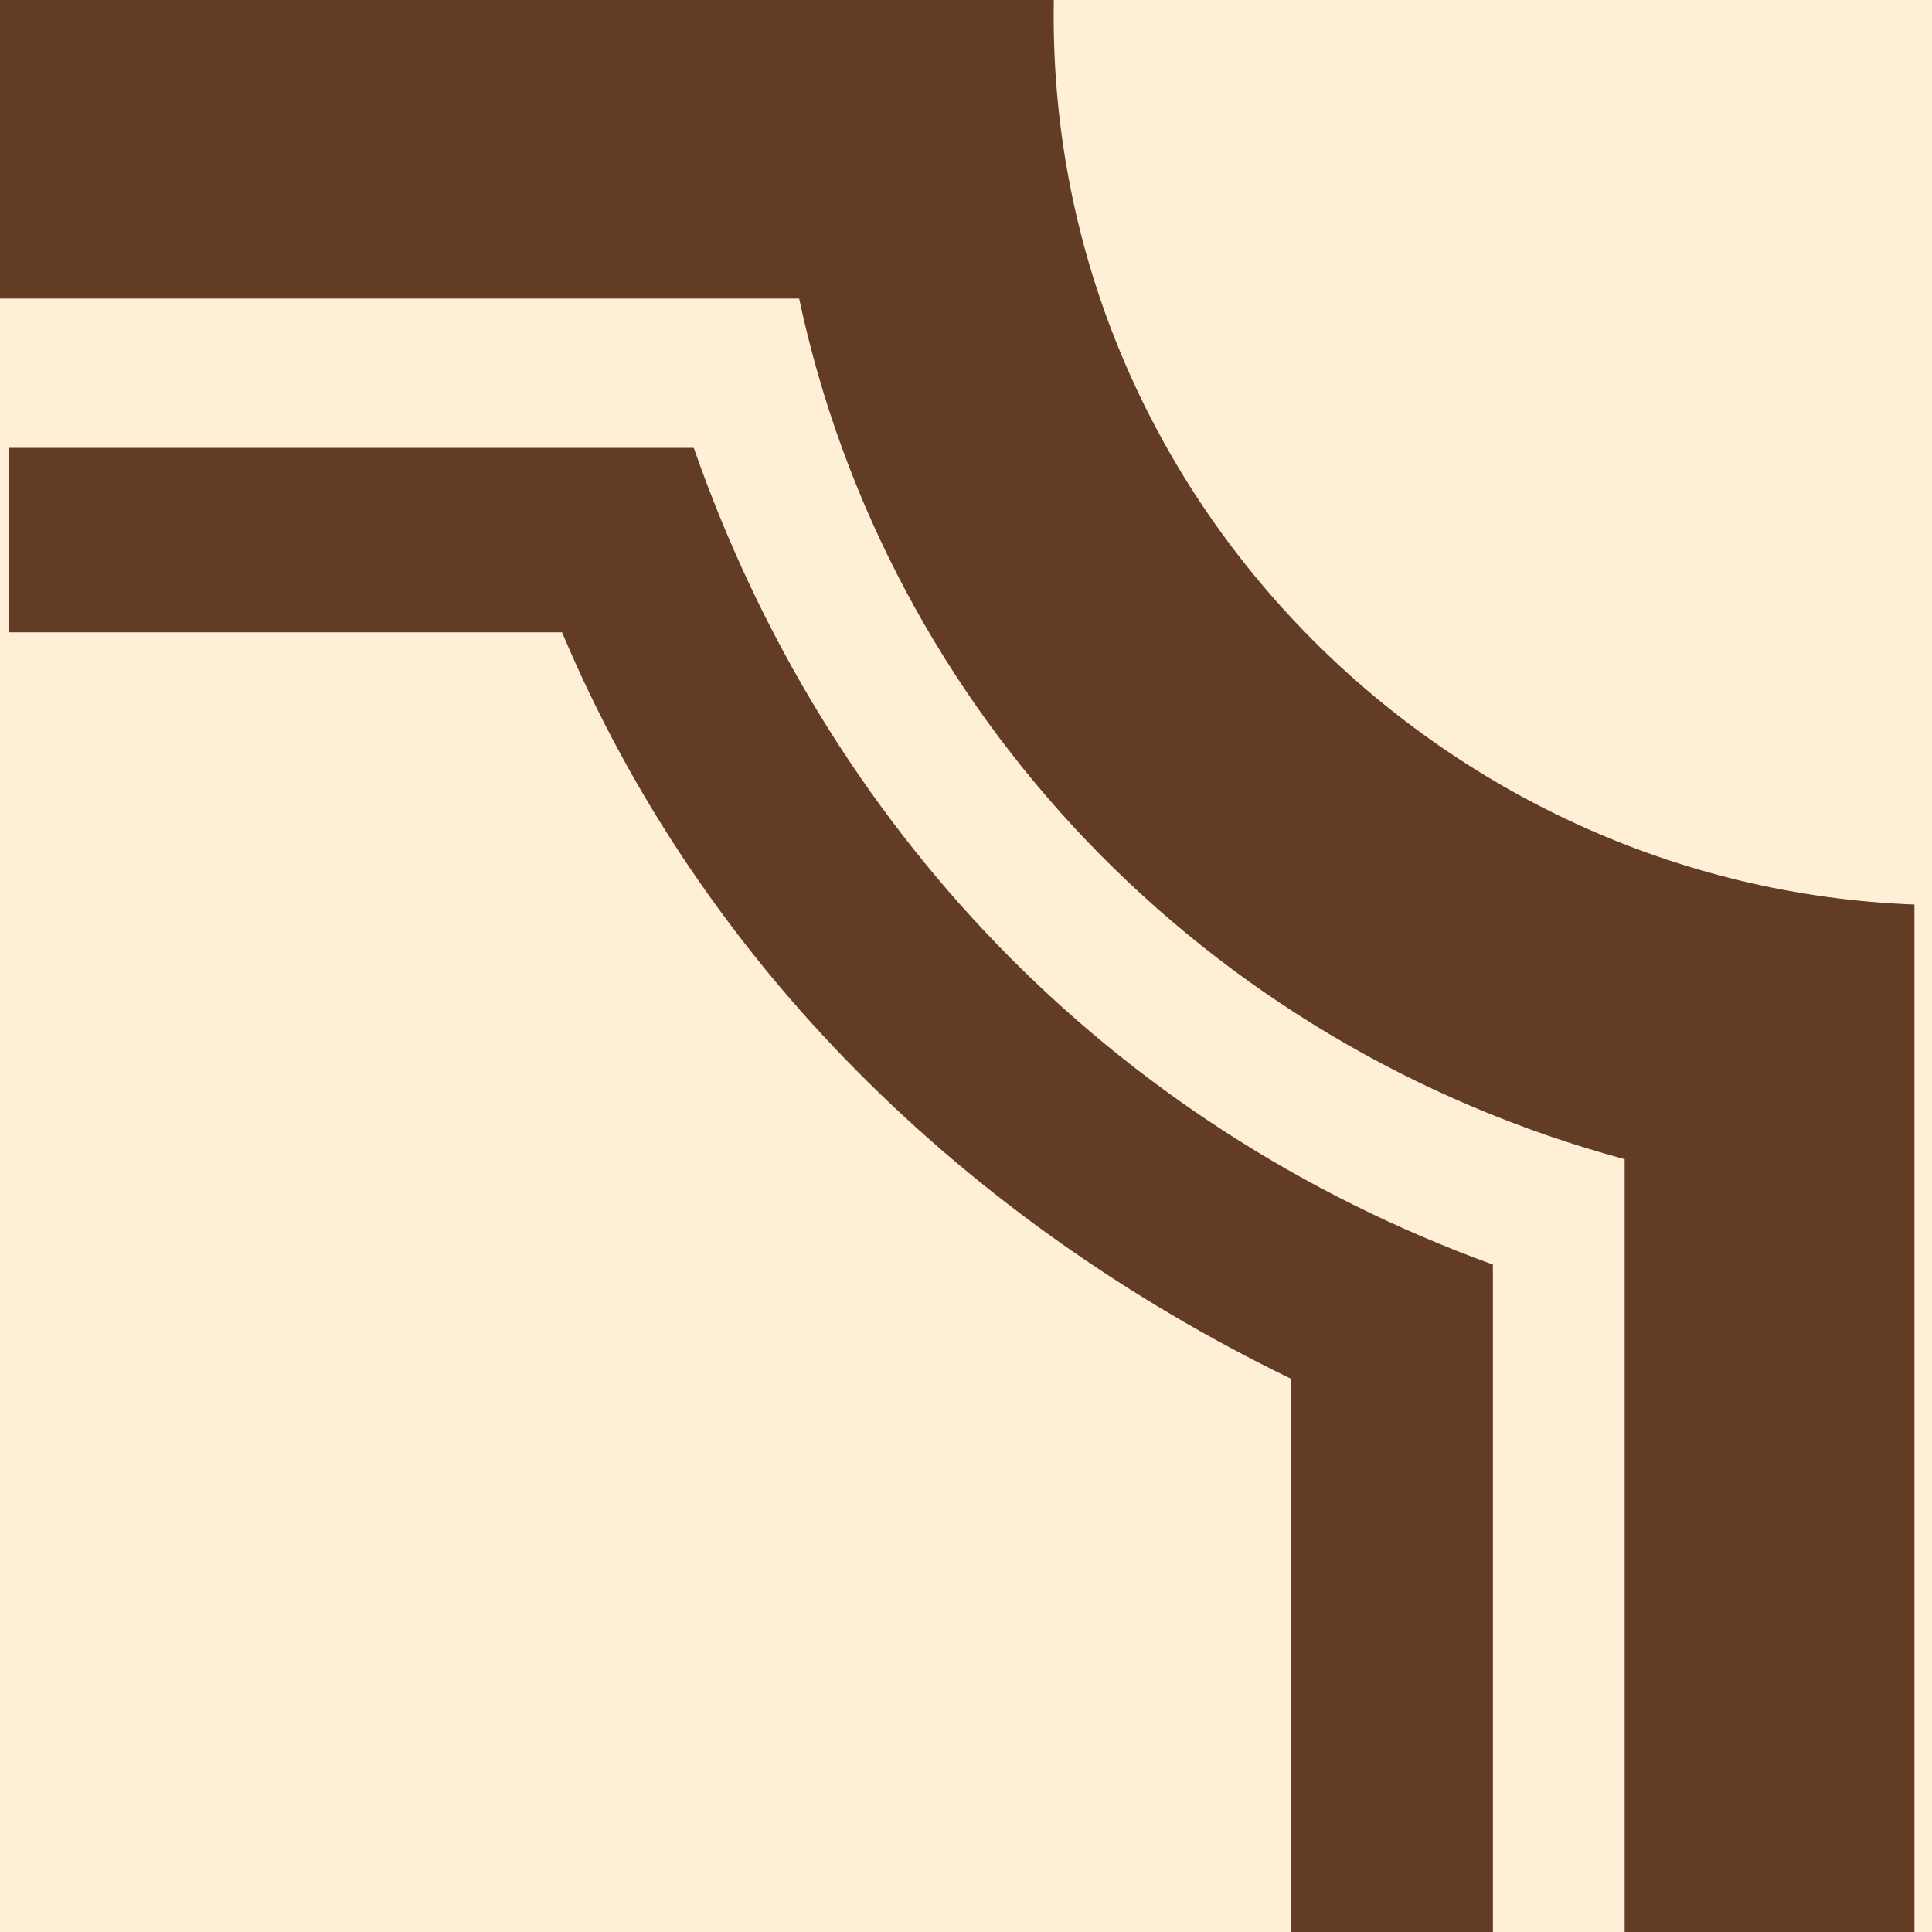
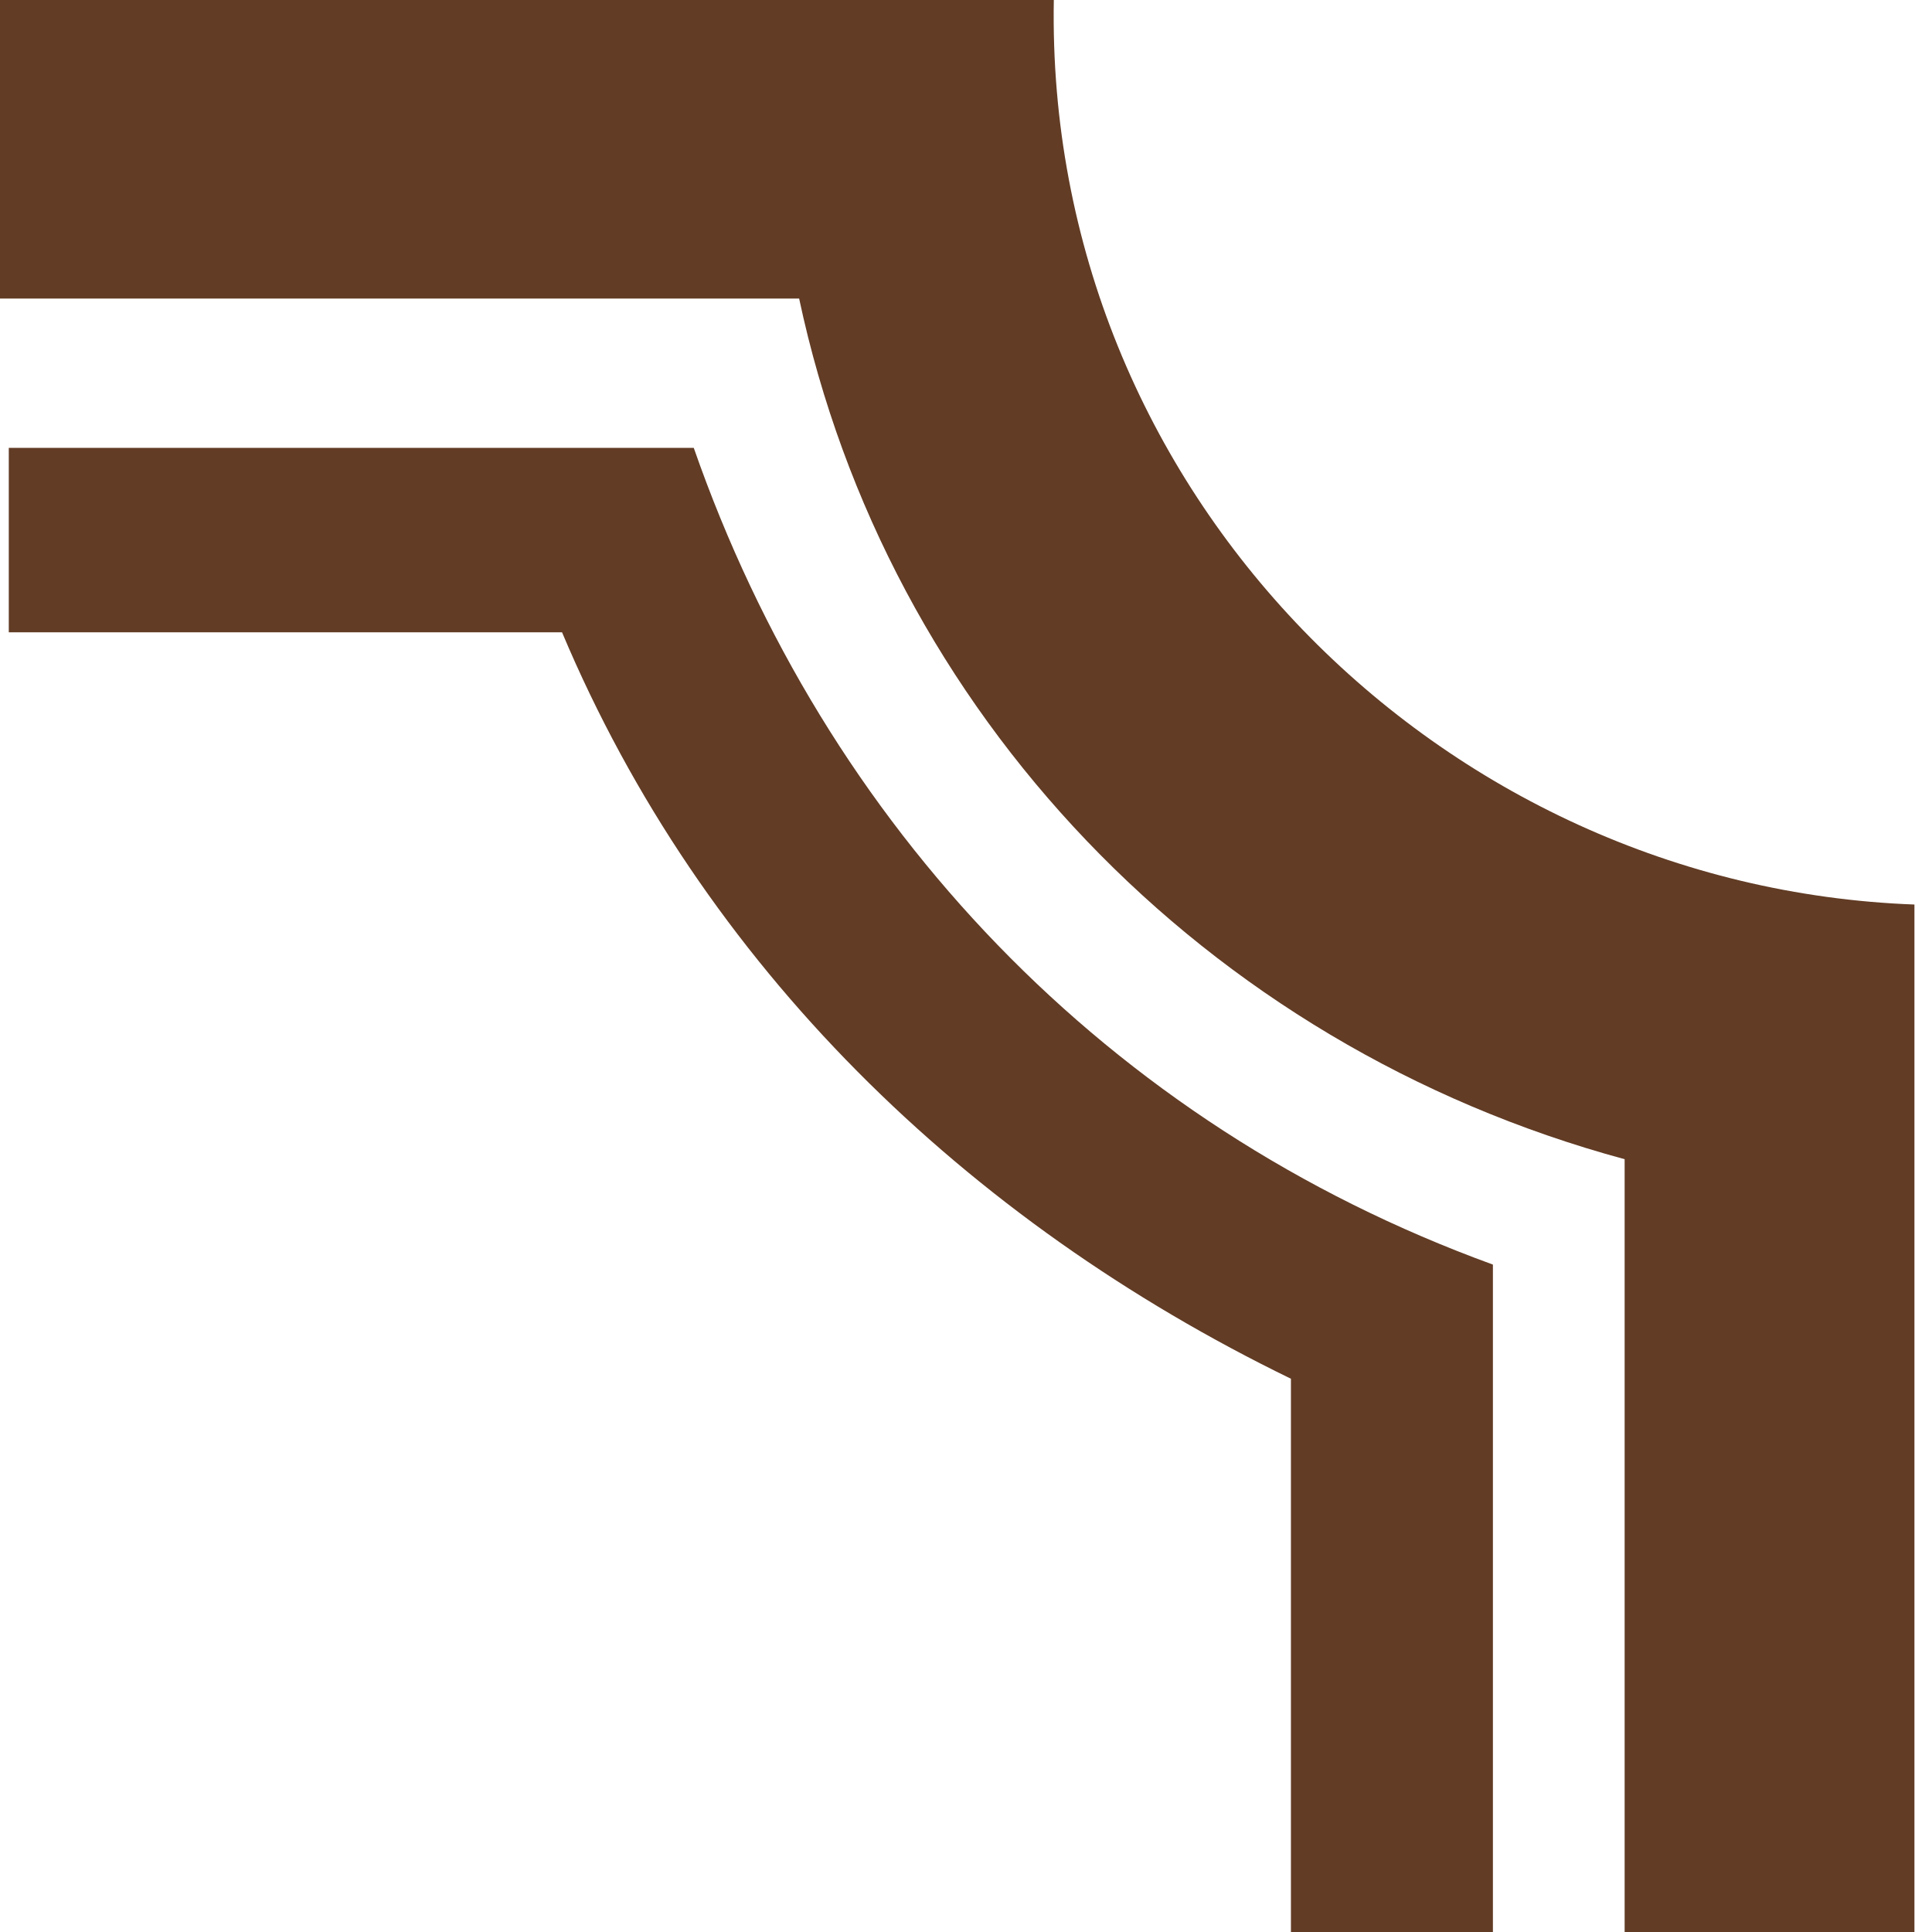
<svg xmlns="http://www.w3.org/2000/svg" version="1.1" id="Layer_1" x="0px" y="0px" preserveAspectRatio="none" viewBox="0 0 22 22" style="enable-background:new 0 0 22 22;" xml:space="preserve">
  <style type="text/css">
- 	.st0{fill:#FFEFD6;}
- 	.st1{fill:#623C25;}
+ 	.st0{fill:#623C25;}
</style>
-   <rect x="0" y="0" class="st0" width="22" height="22" />
  <g id="Layer_2_1_">
    <g id="Layer_1-2">
-       <path class="st1" d="M12,0h-12v3.4h9.1c1,4.7,4.6,8.5,9.4,9.8V22h3.3V10.3C16.4,10.1,11.9,5.6,12,0L12,0z" />
-       <path class="st1" d="M7.9,5.1H0.1v2.1h6.3C8,11,11,13.9,14.7,15.7V22H17v-7.6C12.6,12.8,9.4,9.4,7.9,5.1z" />
+       <path class="st0" d="M12,0H0v3.4h9.1c1,4.7,4.6,8.5,9.4,9.8V22h3.3V10.3C16.4,10.1,11.9,5.6,12,0L12,0z" />
+       <path class="st0" d="M7.9,5.1H0.1v2.1h6.3C8,11,11,13.9,14.7,15.7V22H17v-7.6C12.6,12.8,9.4,9.4,7.9,5.1z" />
    </g>
  </g>
</svg>
